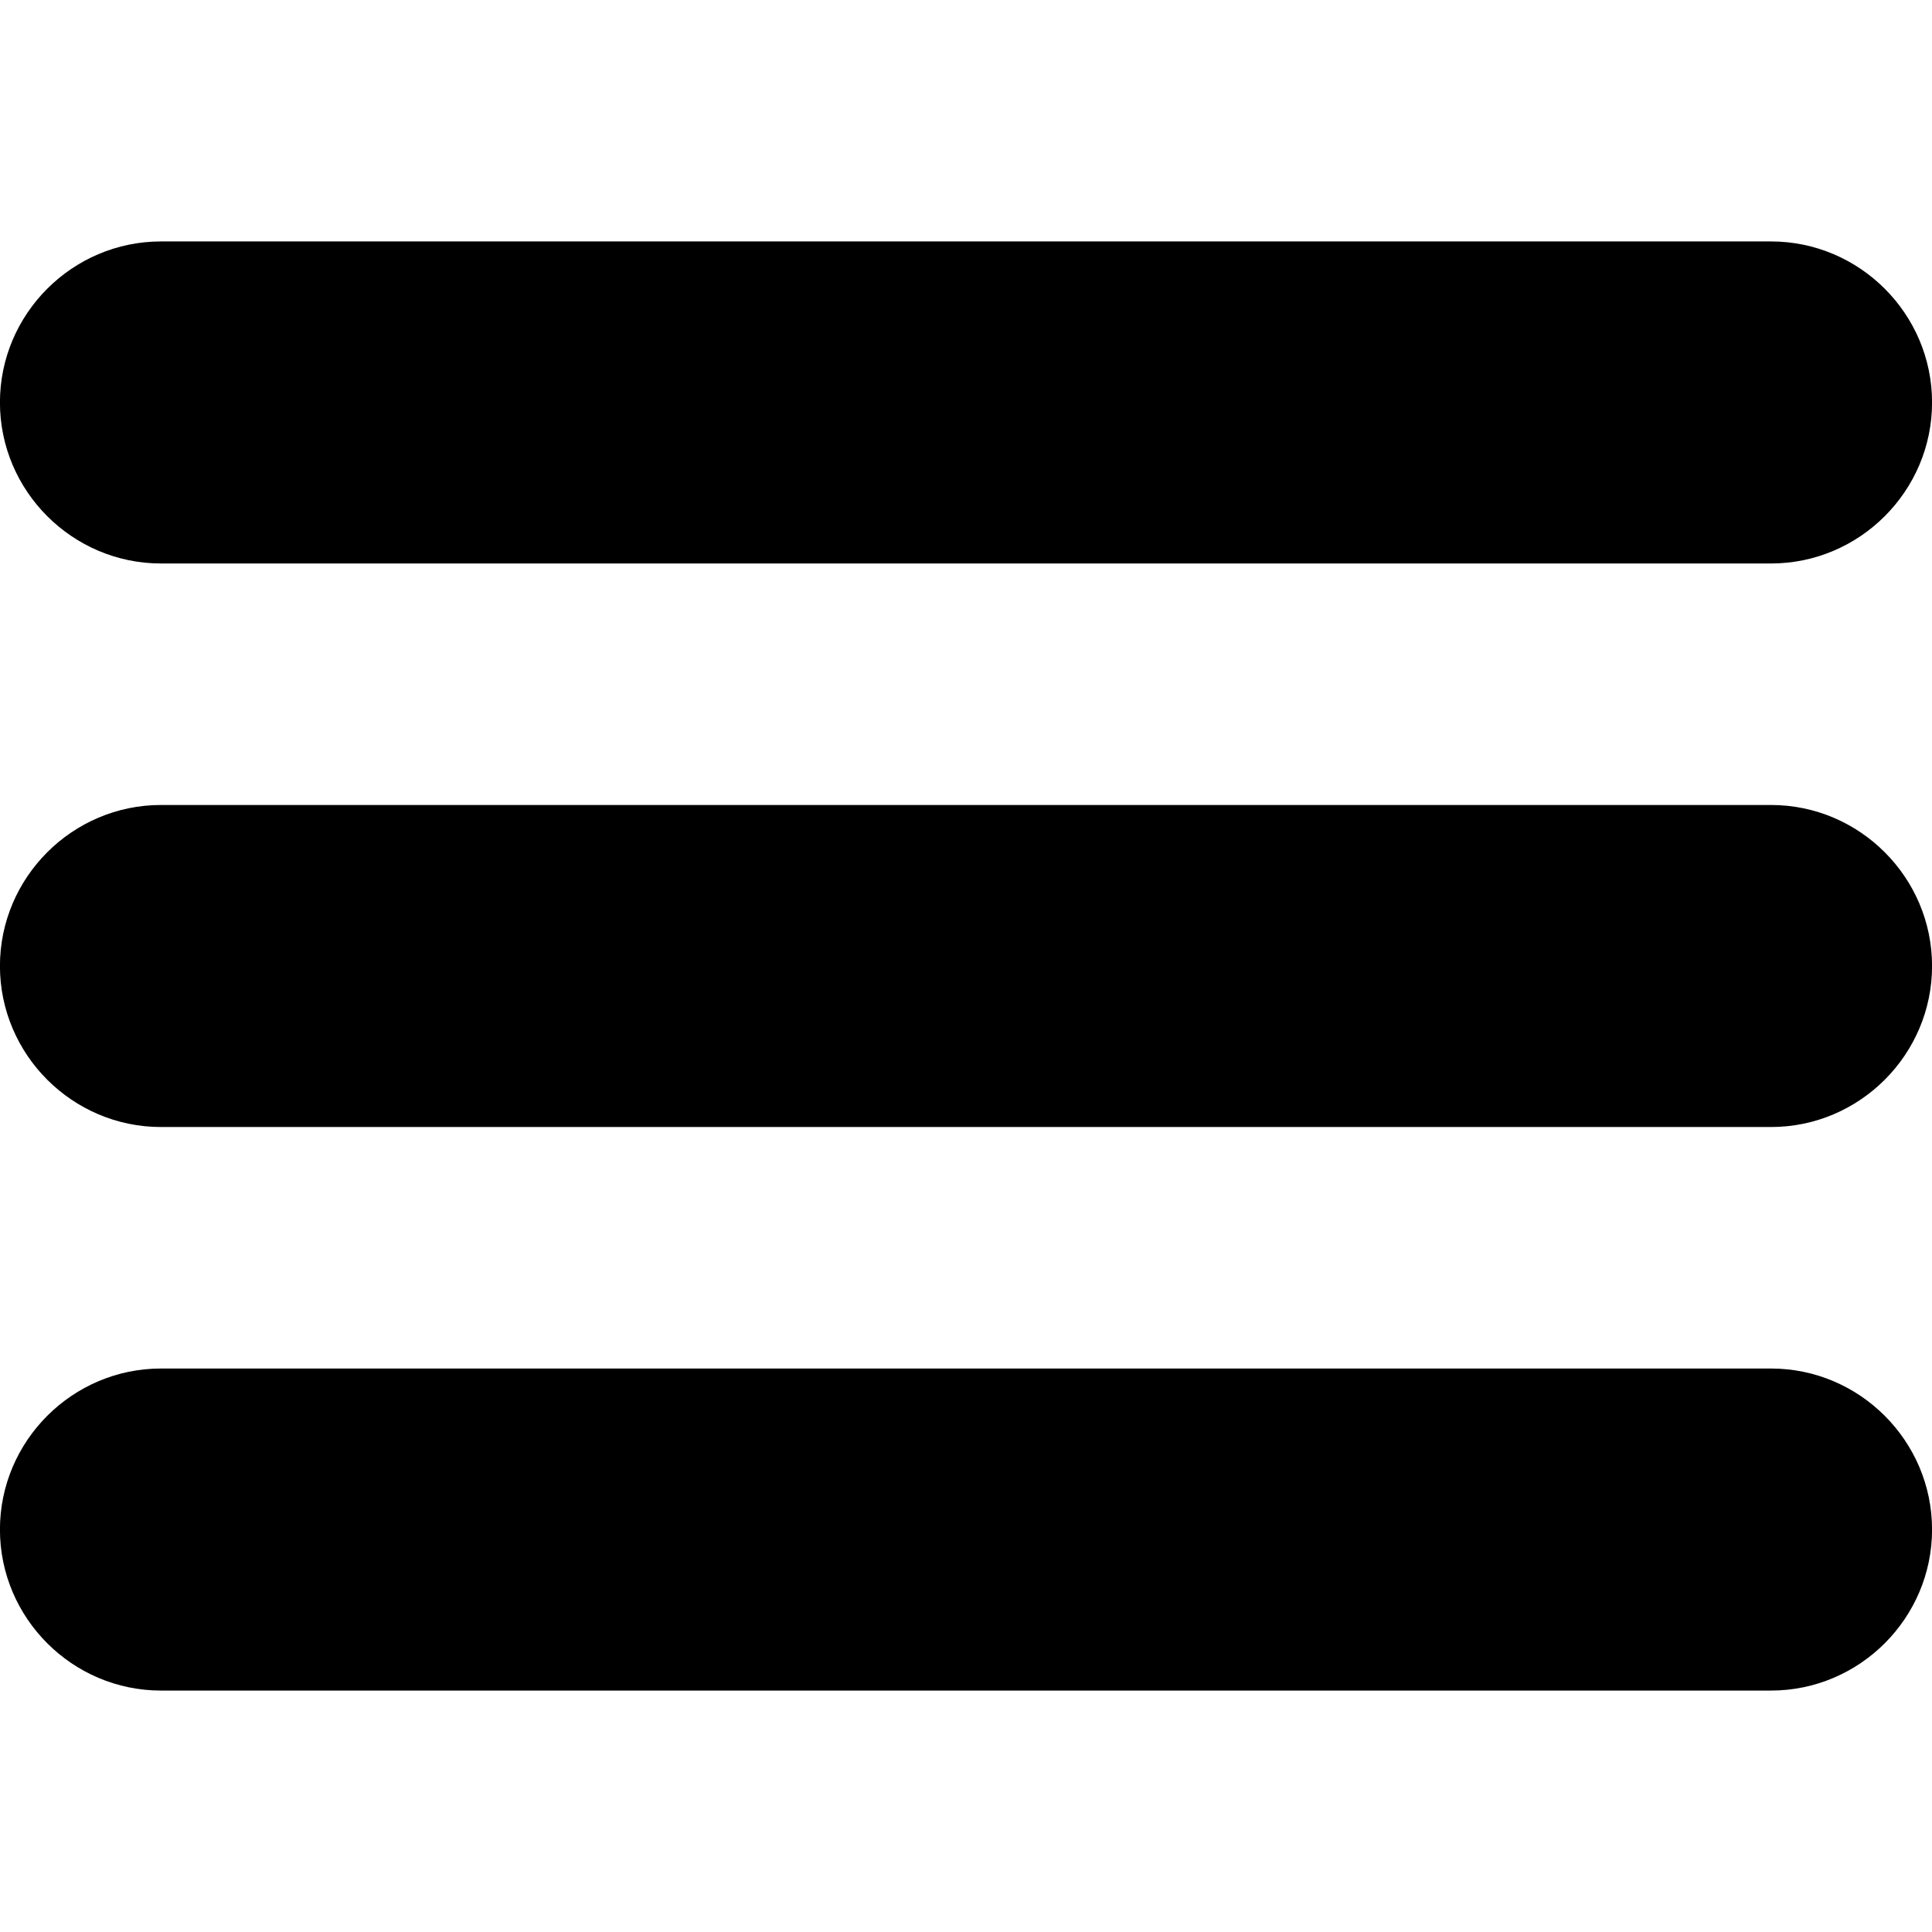
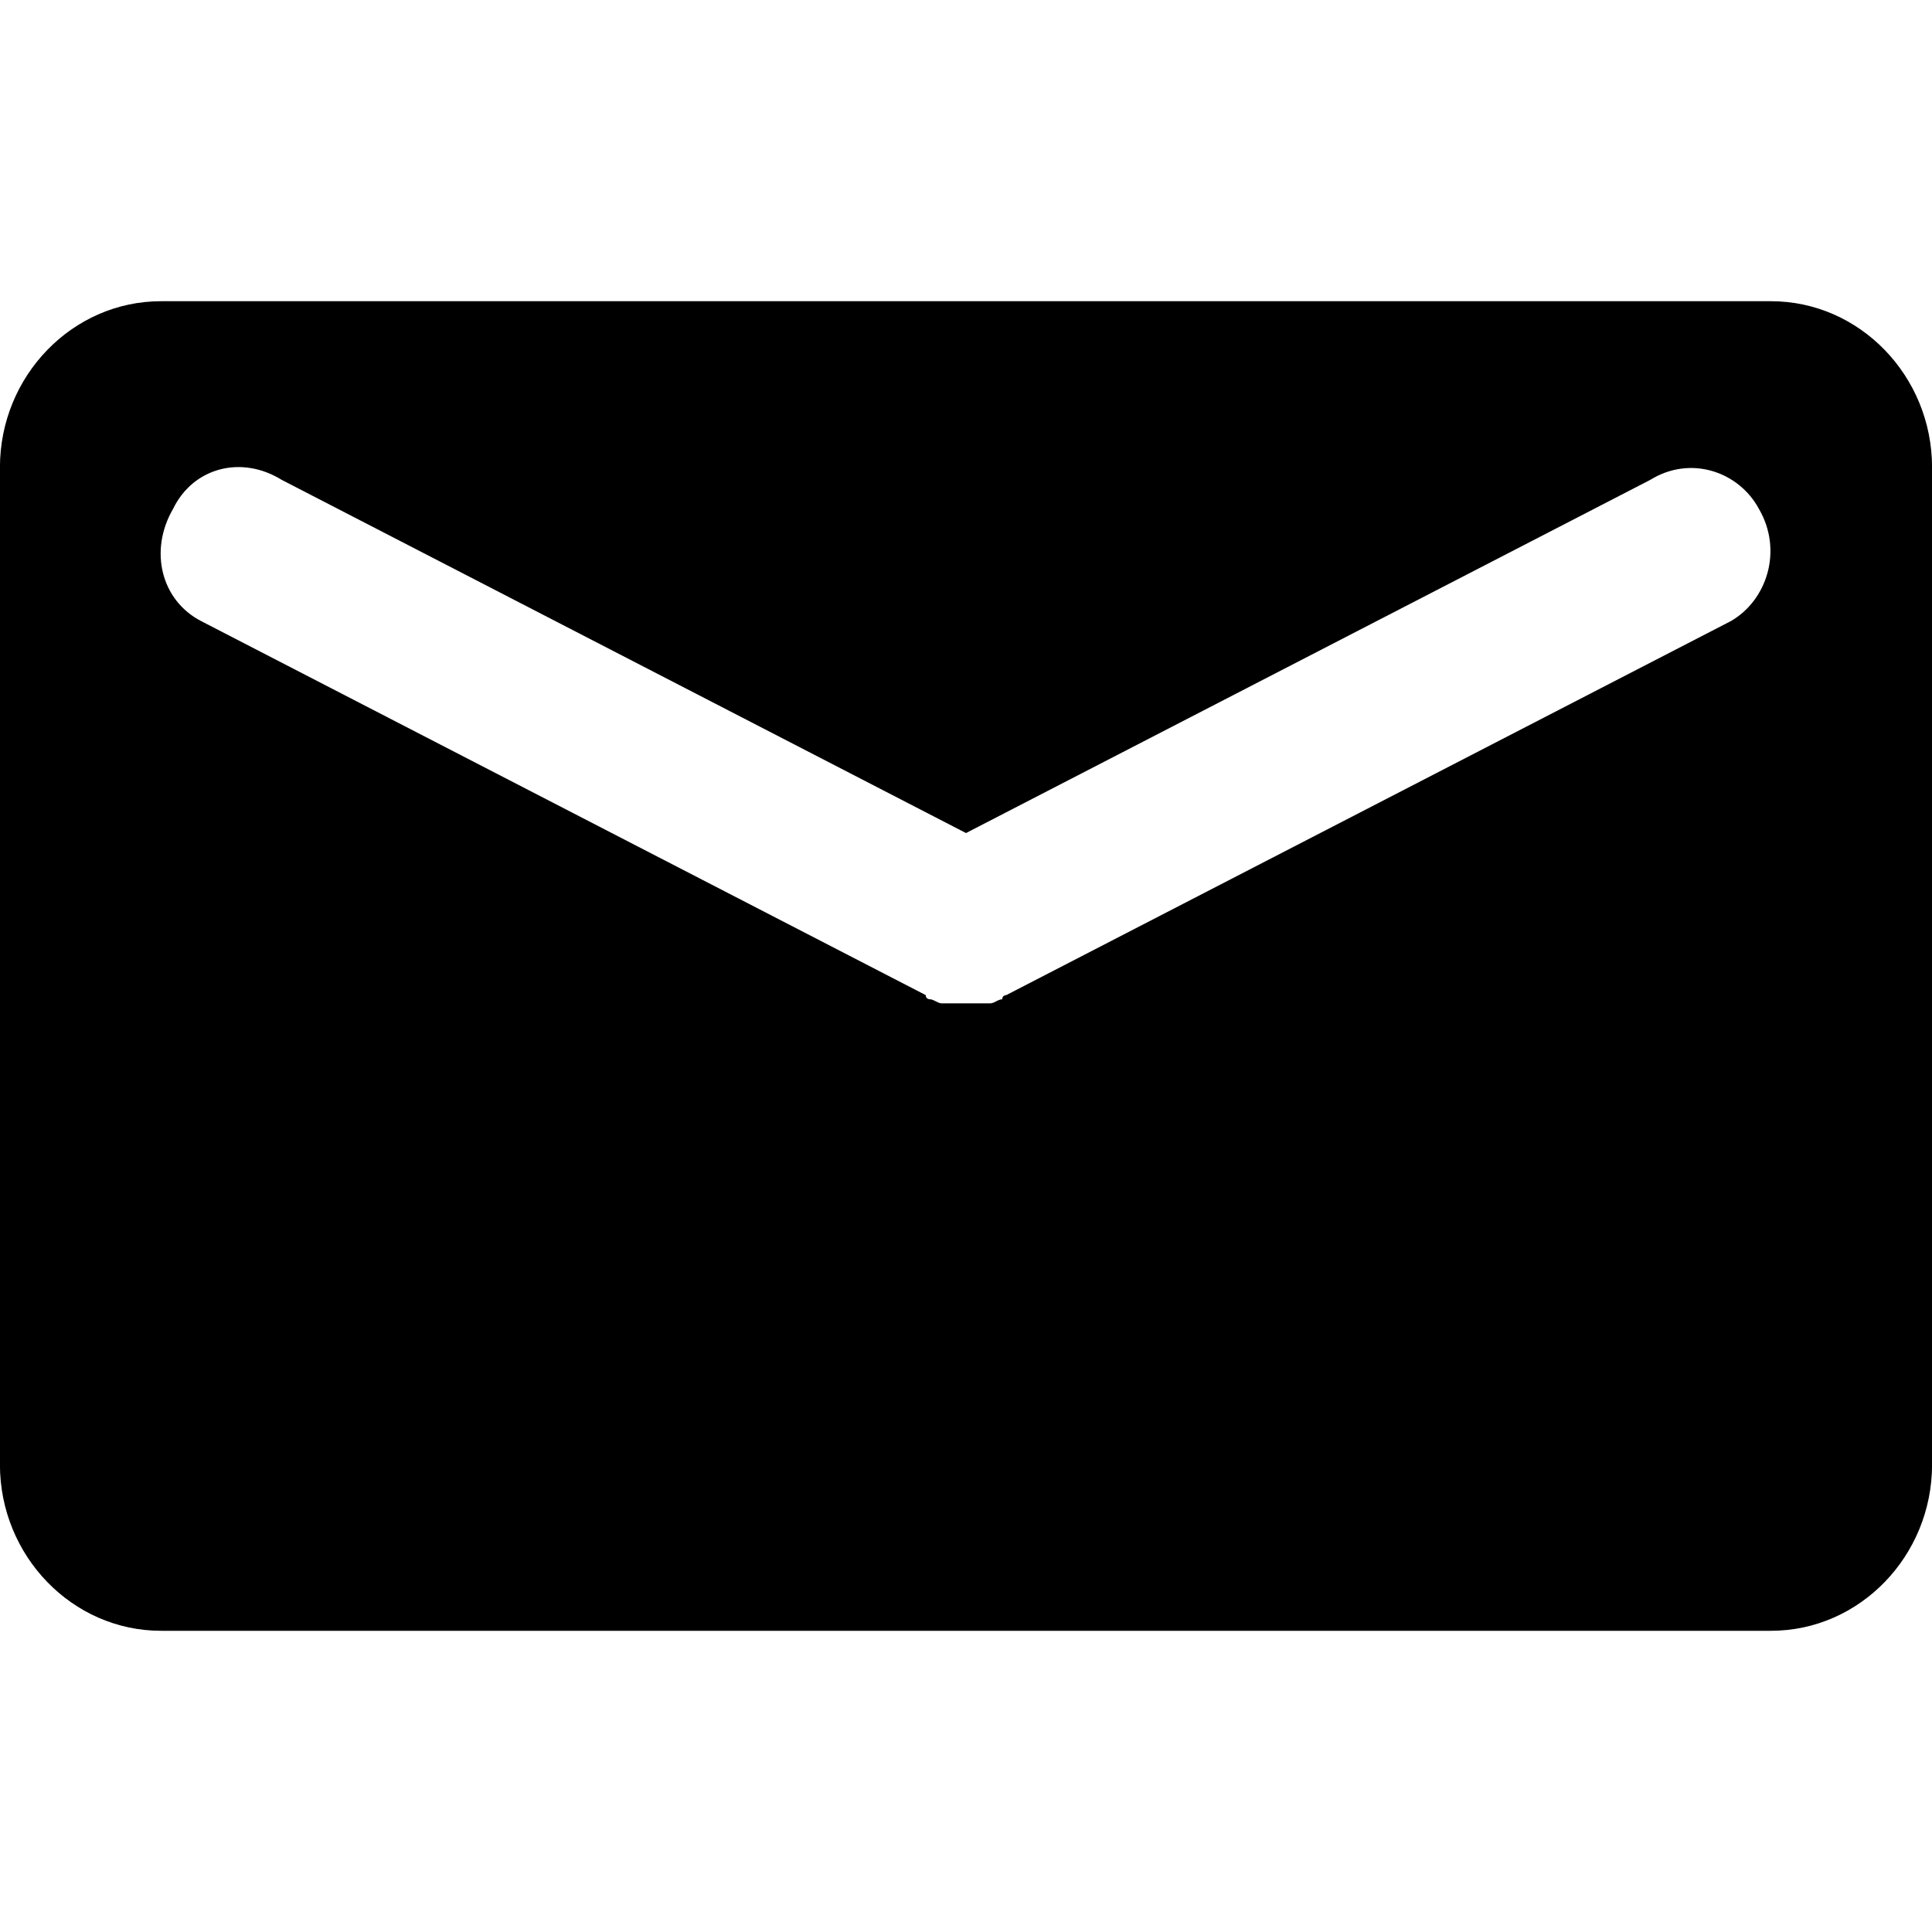
<svg xmlns="http://www.w3.org/2000/svg" preserveAspectRatio="xMidYMid" width="32" height="32" viewBox="0 0 32 32">
-   <path d="M2.666,9.333 L29.334,9.333 C30.801,9.333 32.001,8.133 32.001,6.666 C32.001,5.199 30.801,3.999 29.334,3.999 L2.666,3.999 C1.199,3.999 -0.001,5.199 -0.001,6.666 C-0.001,8.133 1.199,9.333 2.666,9.333 ZM29.334,13.333 L2.666,13.333 C1.199,13.333 -0.001,14.533 -0.001,16.000 C-0.001,17.467 1.199,18.667 2.666,18.667 L29.334,18.667 C30.801,18.667 32.001,17.467 32.001,16.000 C32.001,14.533 30.801,13.333 29.334,13.333 ZM29.334,22.667 L2.666,22.667 C1.199,22.667 -0.001,23.867 -0.001,25.334 C-0.001,26.801 1.199,28.001 2.666,28.001 L29.334,28.001 C30.801,28.001 32.001,26.801 32.001,25.334 C32.001,23.867 30.801,22.667 29.334,22.667 Z" />
+   <path d="M29.334,4.989 L2.666,4.989 C1.199,4.989 -0.001,6.227 -0.001,7.742 L-0.001,24.258 C-0.001,25.773 1.199,27.011 2.666,27.011 L29.334,27.011 C30.801,27.011 32.001,25.773 32.001,24.258 L32.001,7.742 C32.001,6.227 30.801,4.989 29.334,4.989 ZM28.667,10.288 L16.667,16.482 C16.667,16.482 16.600,16.482 16.600,16.551 C16.533,16.551 16.467,16.619 16.400,16.619 L16.333,16.619 C16.267,16.619 16.200,16.619 16.133,16.619 C16.067,16.619 16.067,16.619 16.000,16.619 C15.933,16.619 15.933,16.619 15.867,16.619 C15.800,16.619 15.733,16.619 15.667,16.619 L15.600,16.619 C15.533,16.619 15.467,16.551 15.400,16.551 C15.400,16.551 15.333,16.551 15.333,16.482 L3.333,10.288 C2.666,9.944 2.466,9.118 2.866,8.430 C3.199,7.742 3.999,7.535 4.666,7.948 L16.000,13.798 L27.334,7.948 C28.001,7.535 28.801,7.810 29.134,8.430 C29.534,9.118 29.267,9.944 28.667,10.288 Z" />
</svg>
